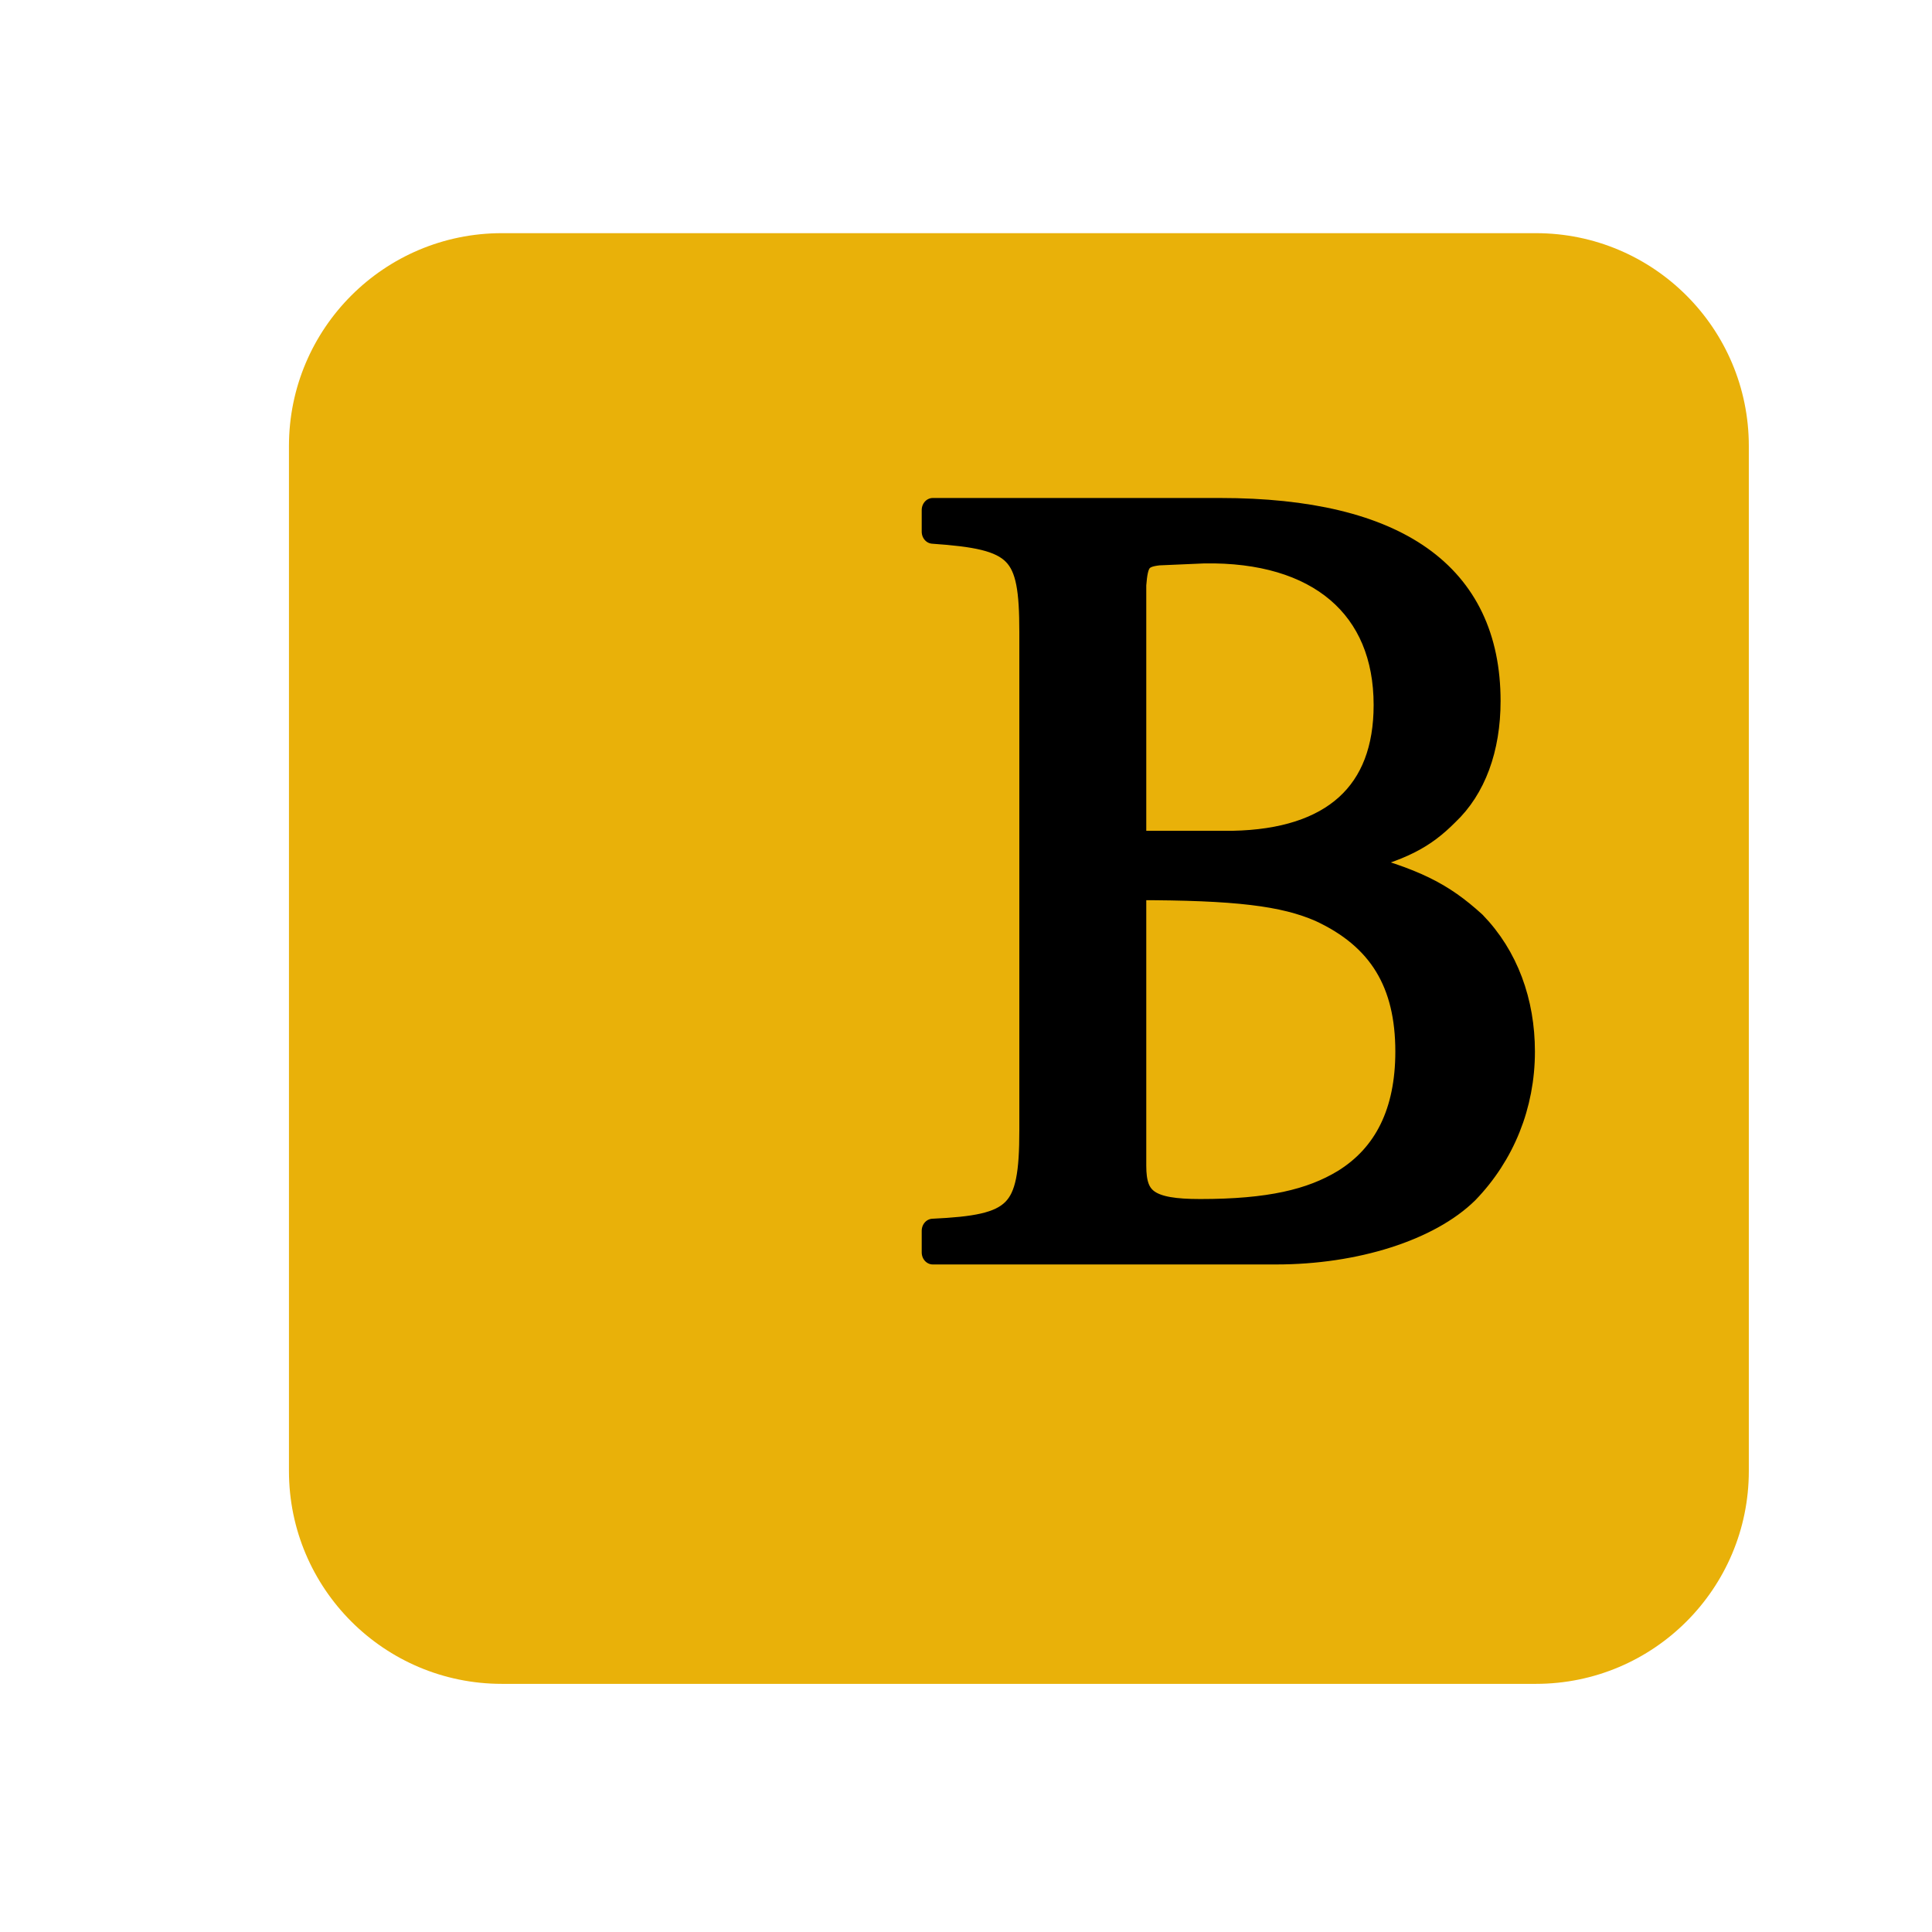
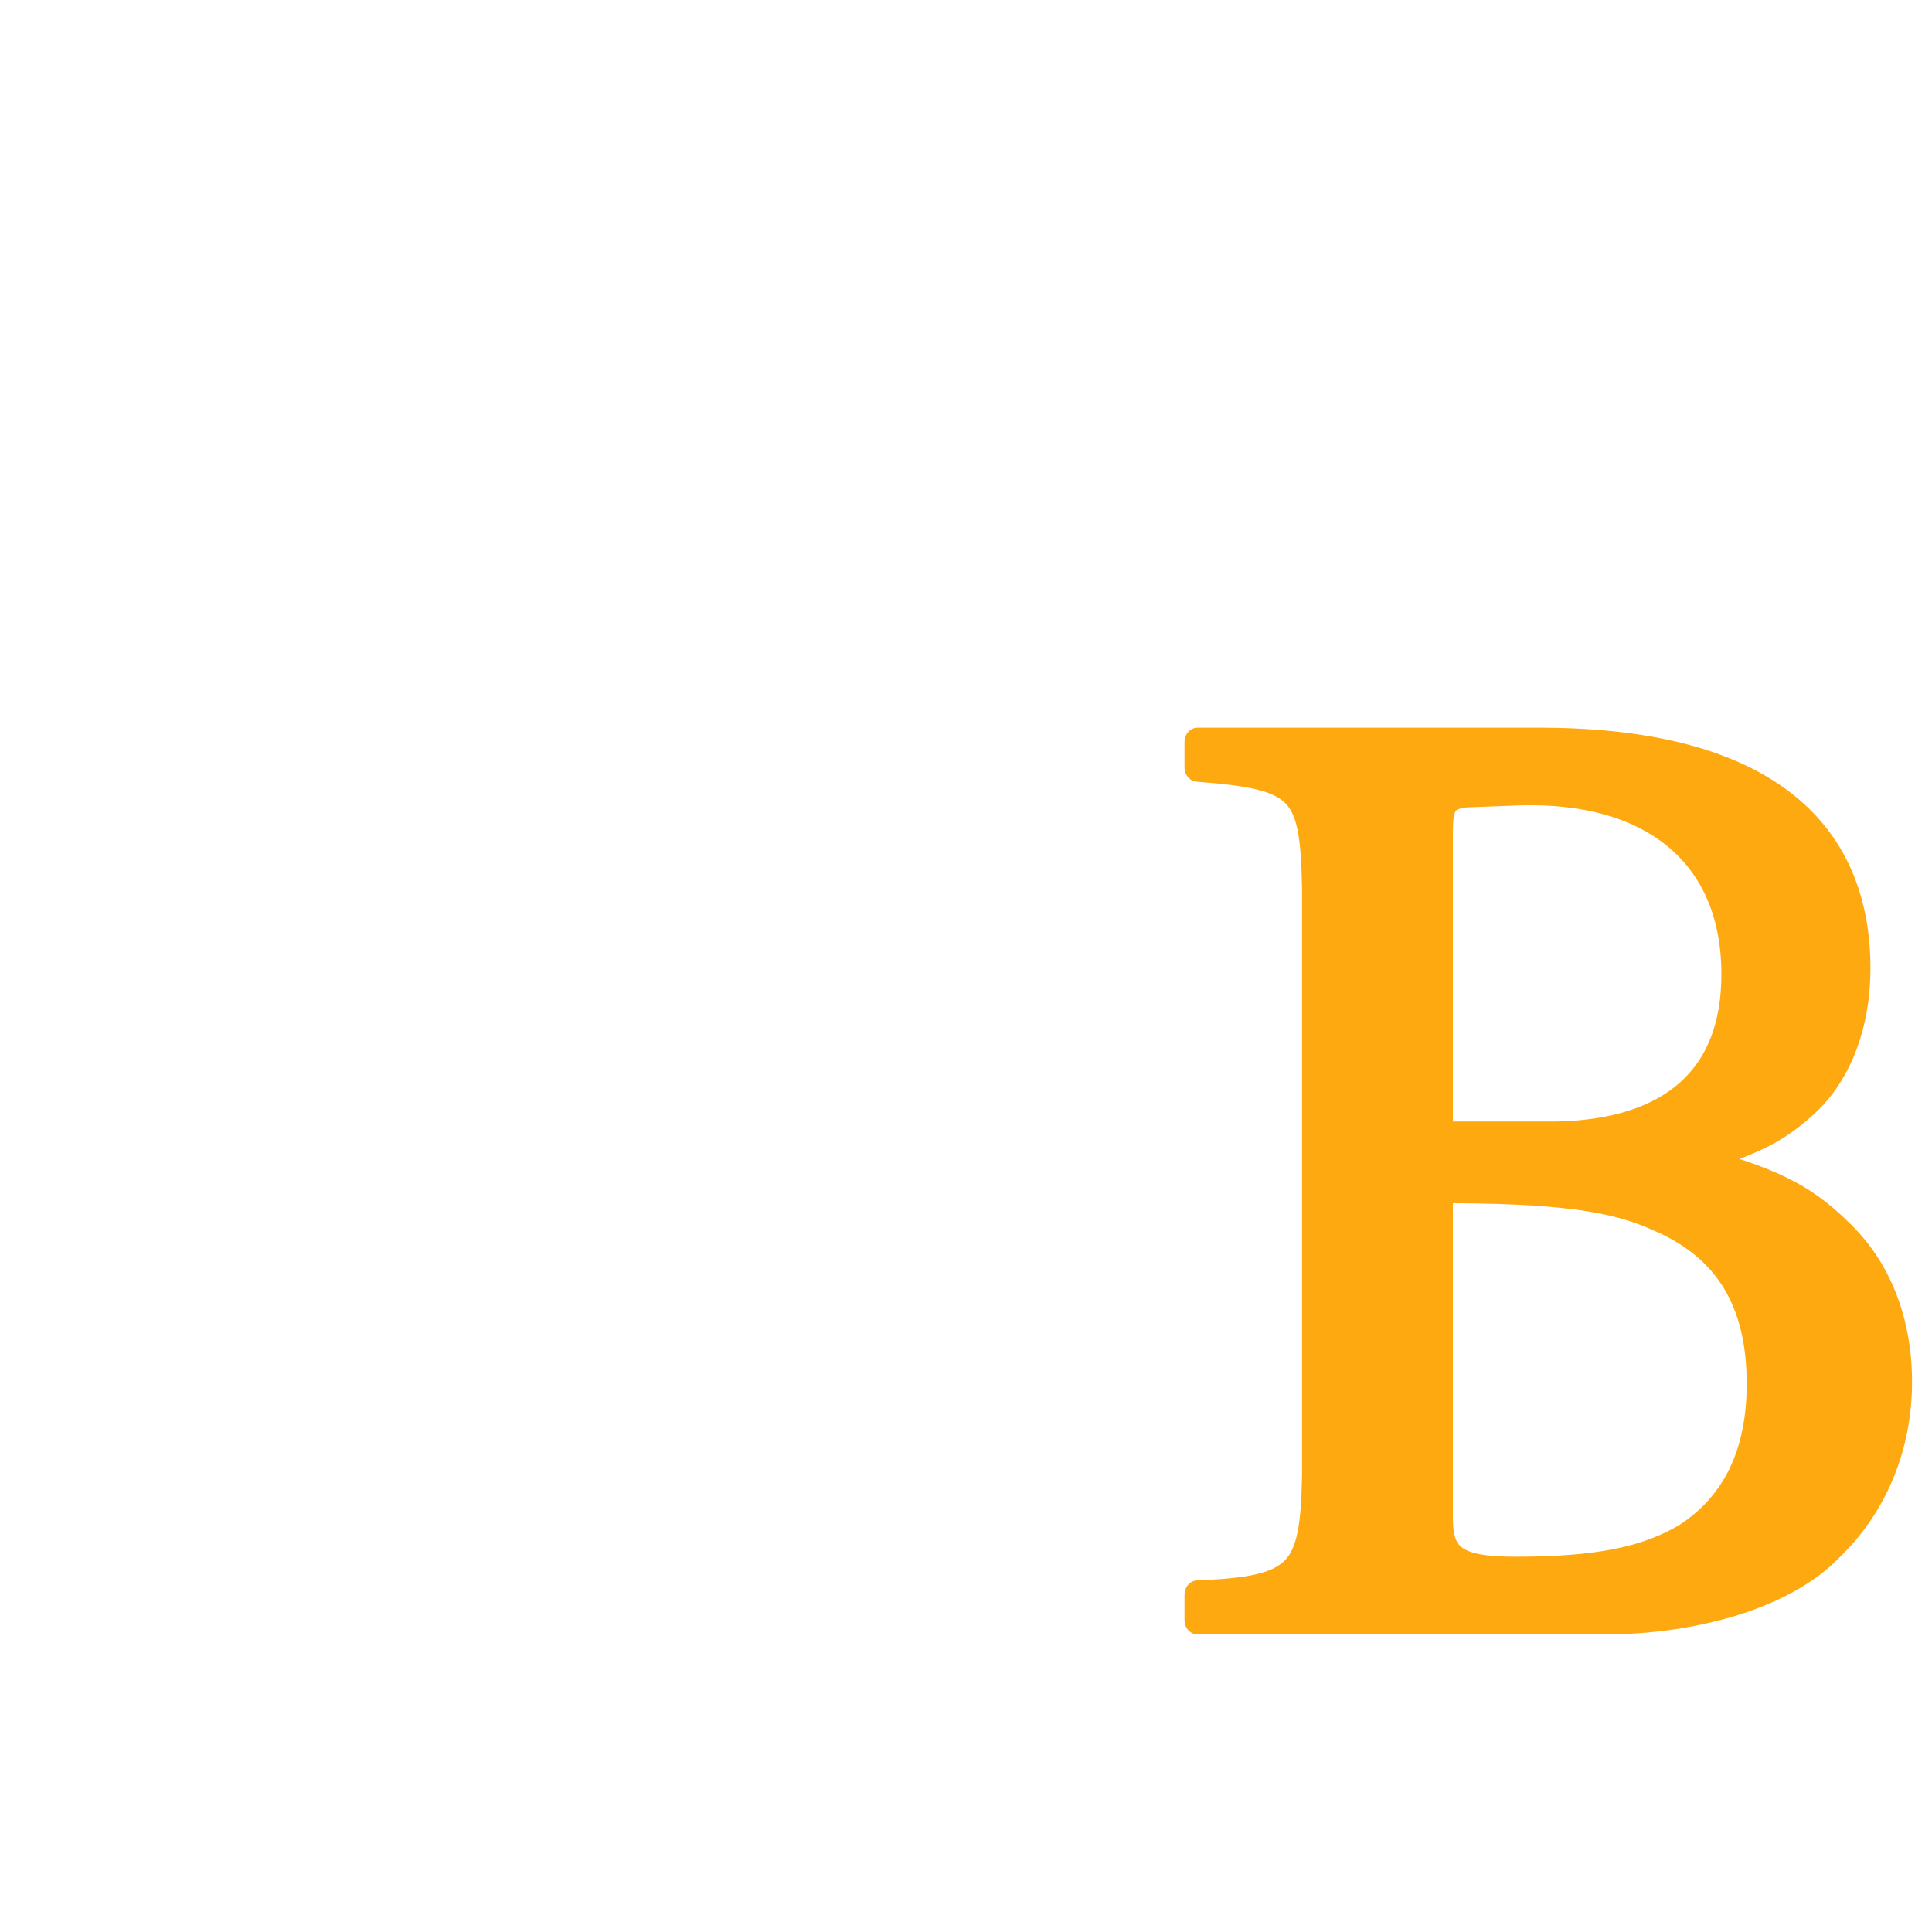
<svg xmlns="http://www.w3.org/2000/svg" viewBox="0 0 16 16" version="1.1" id="svg1">
  <defs id="defs1" />
-   <rect x="2.393" y="1.931" width="12.09" height="12.014" rx="1.763" fill="#2ea043" id="rect1" style="fill:#e9b109;fill-opacity:1;stroke-width:0.861" />
-   <text xml:space="preserve" style="font-style:normal;font-variant:normal;font-weight:normal;font-stretch:normal;font-size:8.896px;font-family:'Nimbus Roman';-inkscape-font-specification:'Nimbus Roman, ';writing-mode:lr-tb;direction:ltr;fill:#000000;stroke:#000000;stroke-width:0.191;stroke-linecap:round;stroke-linejoin:round;stroke-miterlimit:0;stroke-dasharray:none;paint-order:stroke fill markers" x="7.907" y="9.938" id="text1" transform="scale(0.9581081,1.043724)">
-     <tspan id="tspan1" x="7.907" y="9.938" style="font-style:normal;font-variant:normal;font-weight:normal;font-stretch:normal;font-size:8.896px;font-family:'Nimbus Roman';-inkscape-font-specification:'Nimbus Roman, ';stroke-width:0.191;stroke-linecap:round;stroke-linejoin:round;stroke-miterlimit:0;stroke-dasharray:none;paint-order:stroke fill markers">B</tspan>
+   <text xml:space="preserve" style="font-style:normal;font-variant:normal;font-weight:normal;font-stretch:normal;font-size:10.519px;font-family:'Nimbus Roman';-inkscape-font-specification:'Nimbus Roman, ';writing-mode:lr-tb;direction:ltr;fill:#ffa911;fill-opacity:1;stroke:#ffa911;stroke-width:0.226;stroke-linecap:round;stroke-linejoin:round;stroke-miterlimit:0;stroke-dasharray:none;stroke-opacity:1;paint-order:stroke fill markers" x="10.181" y="12.856" id="text1" transform="scale(0.9581081,1.043724)">
+     <tspan id="tspan1" x="10.181" y="12.856" style="font-style:normal;font-variant:normal;font-weight:normal;font-stretch:normal;font-size:10.519px;font-family:'Nimbus Roman';-inkscape-font-specification:'Nimbus Roman, ';fill:#ffa911;fill-opacity:1;stroke:#ffa911;stroke-width:0.226;stroke-linecap:round;stroke-linejoin:round;stroke-miterlimit:0;stroke-dasharray:none;stroke-opacity:1;paint-order:stroke fill markers">B</tspan>
  </text>
</svg>
